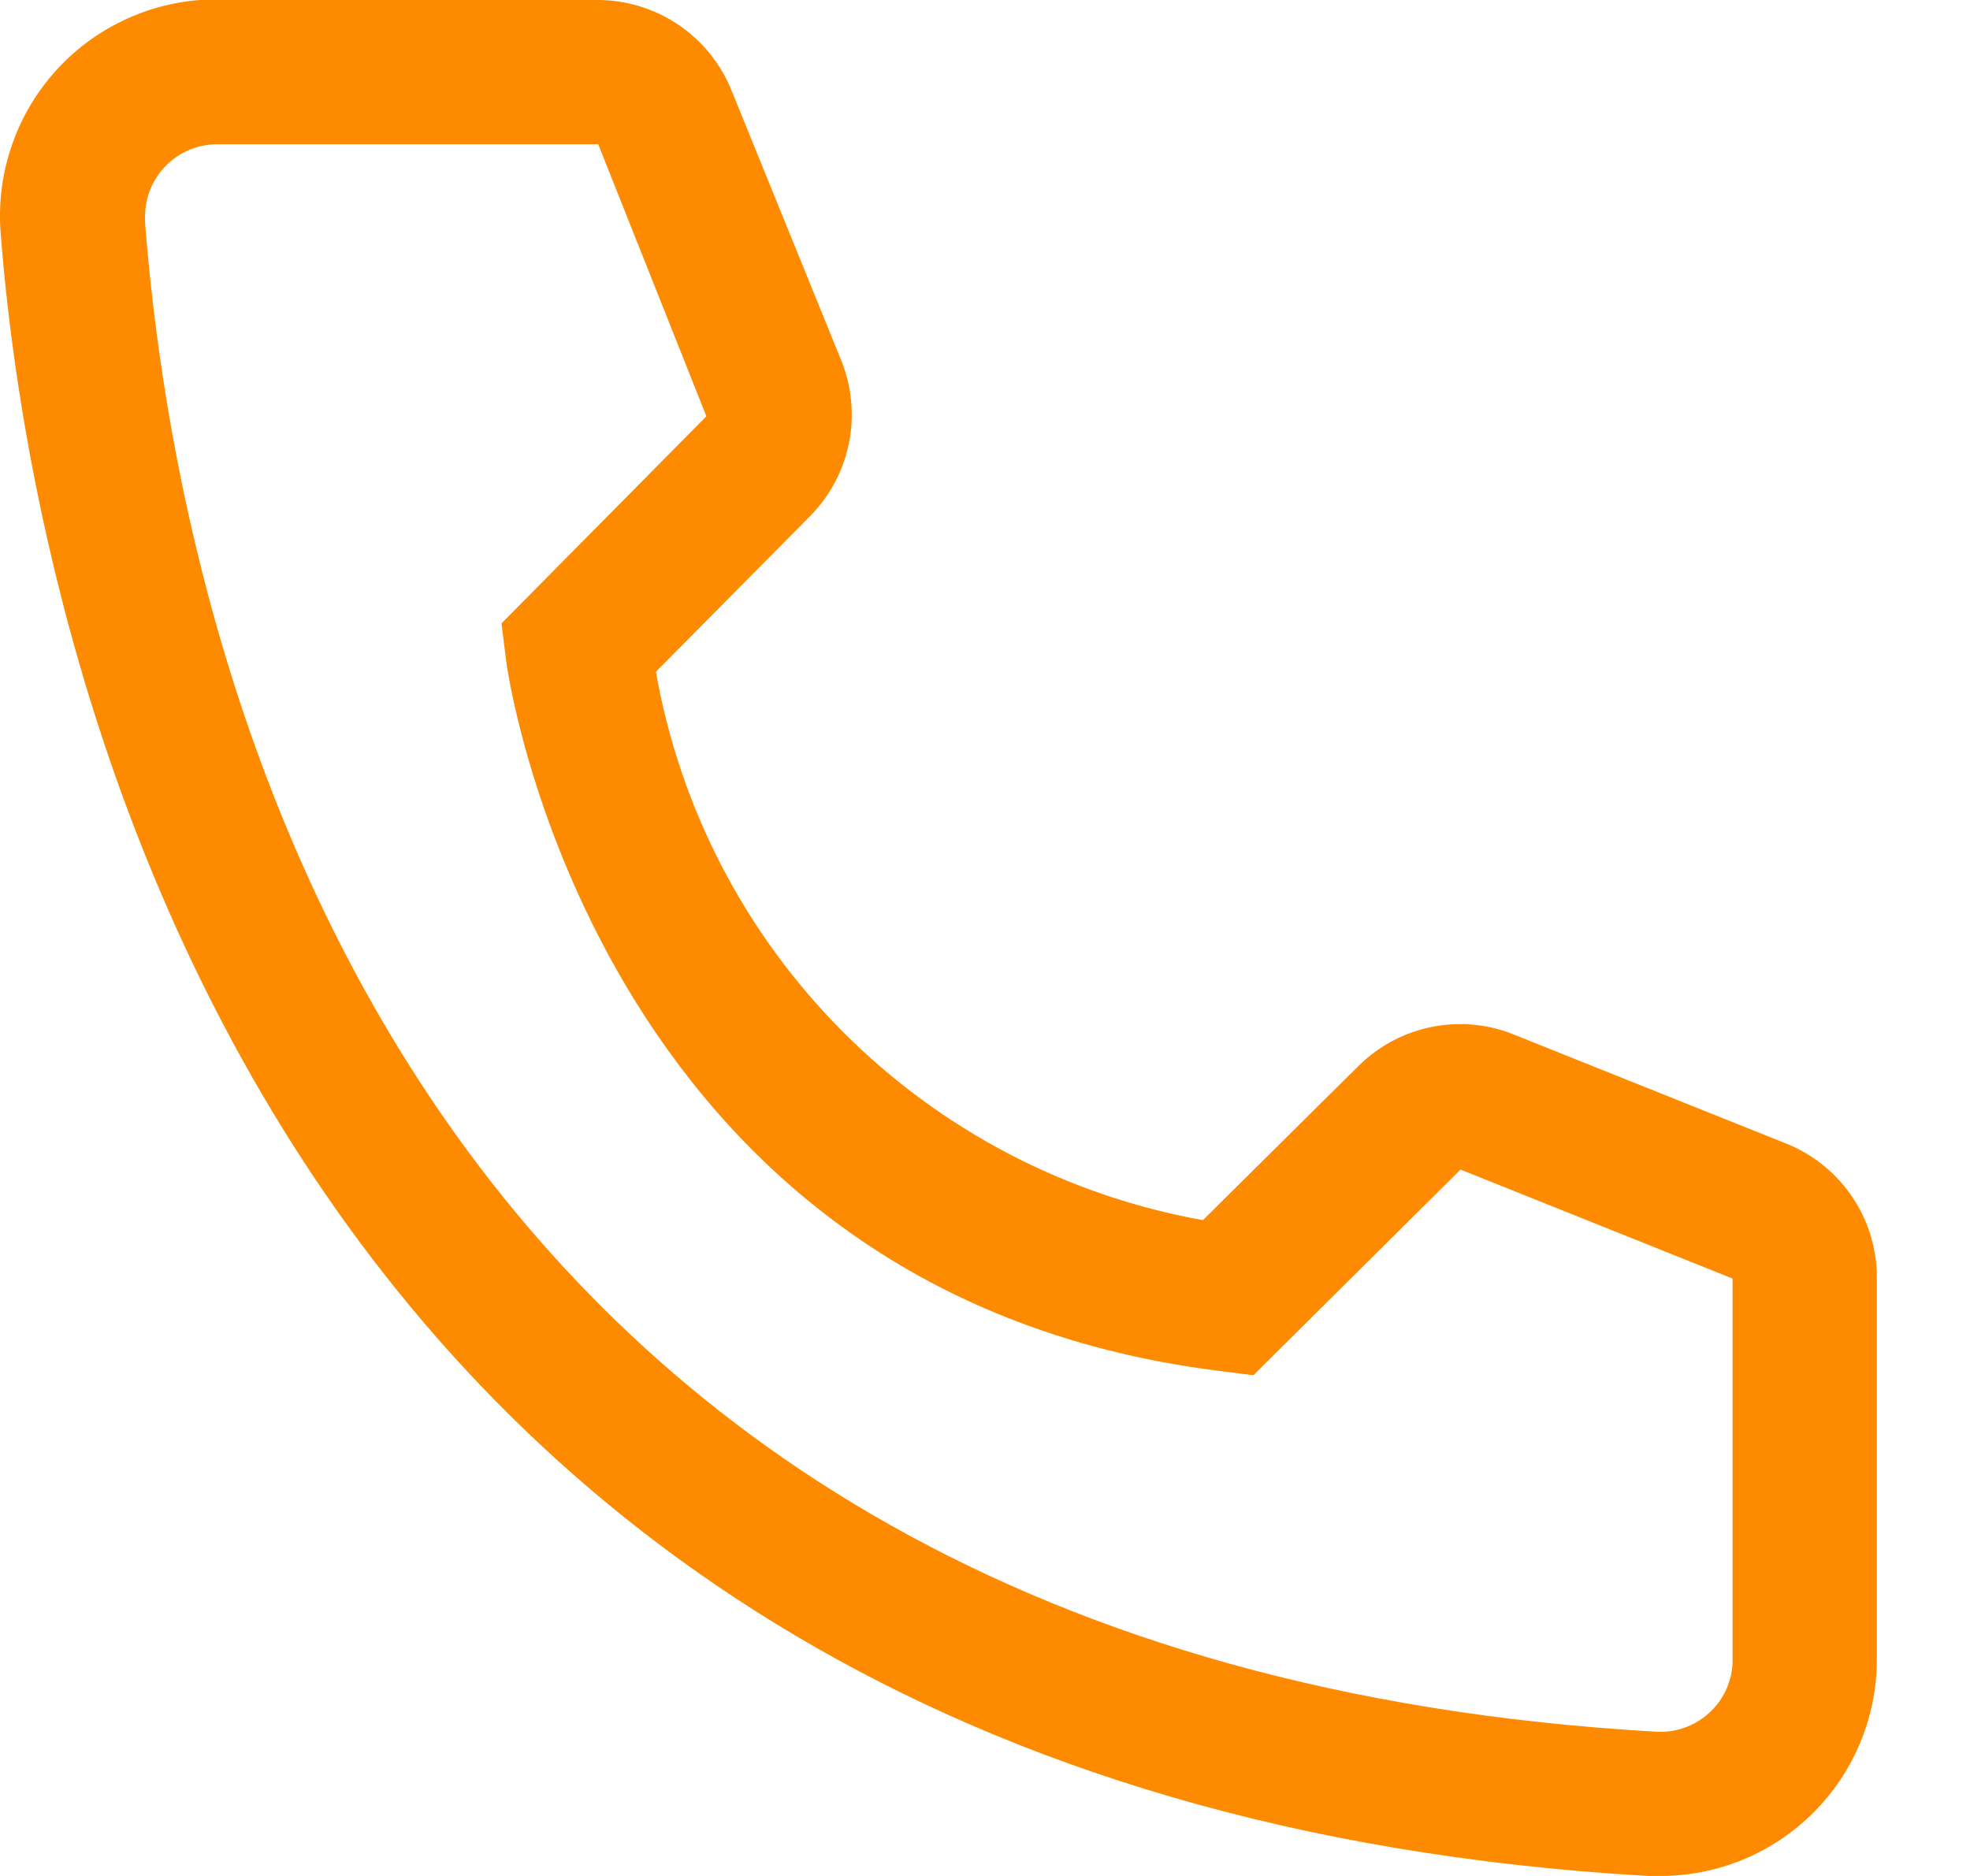
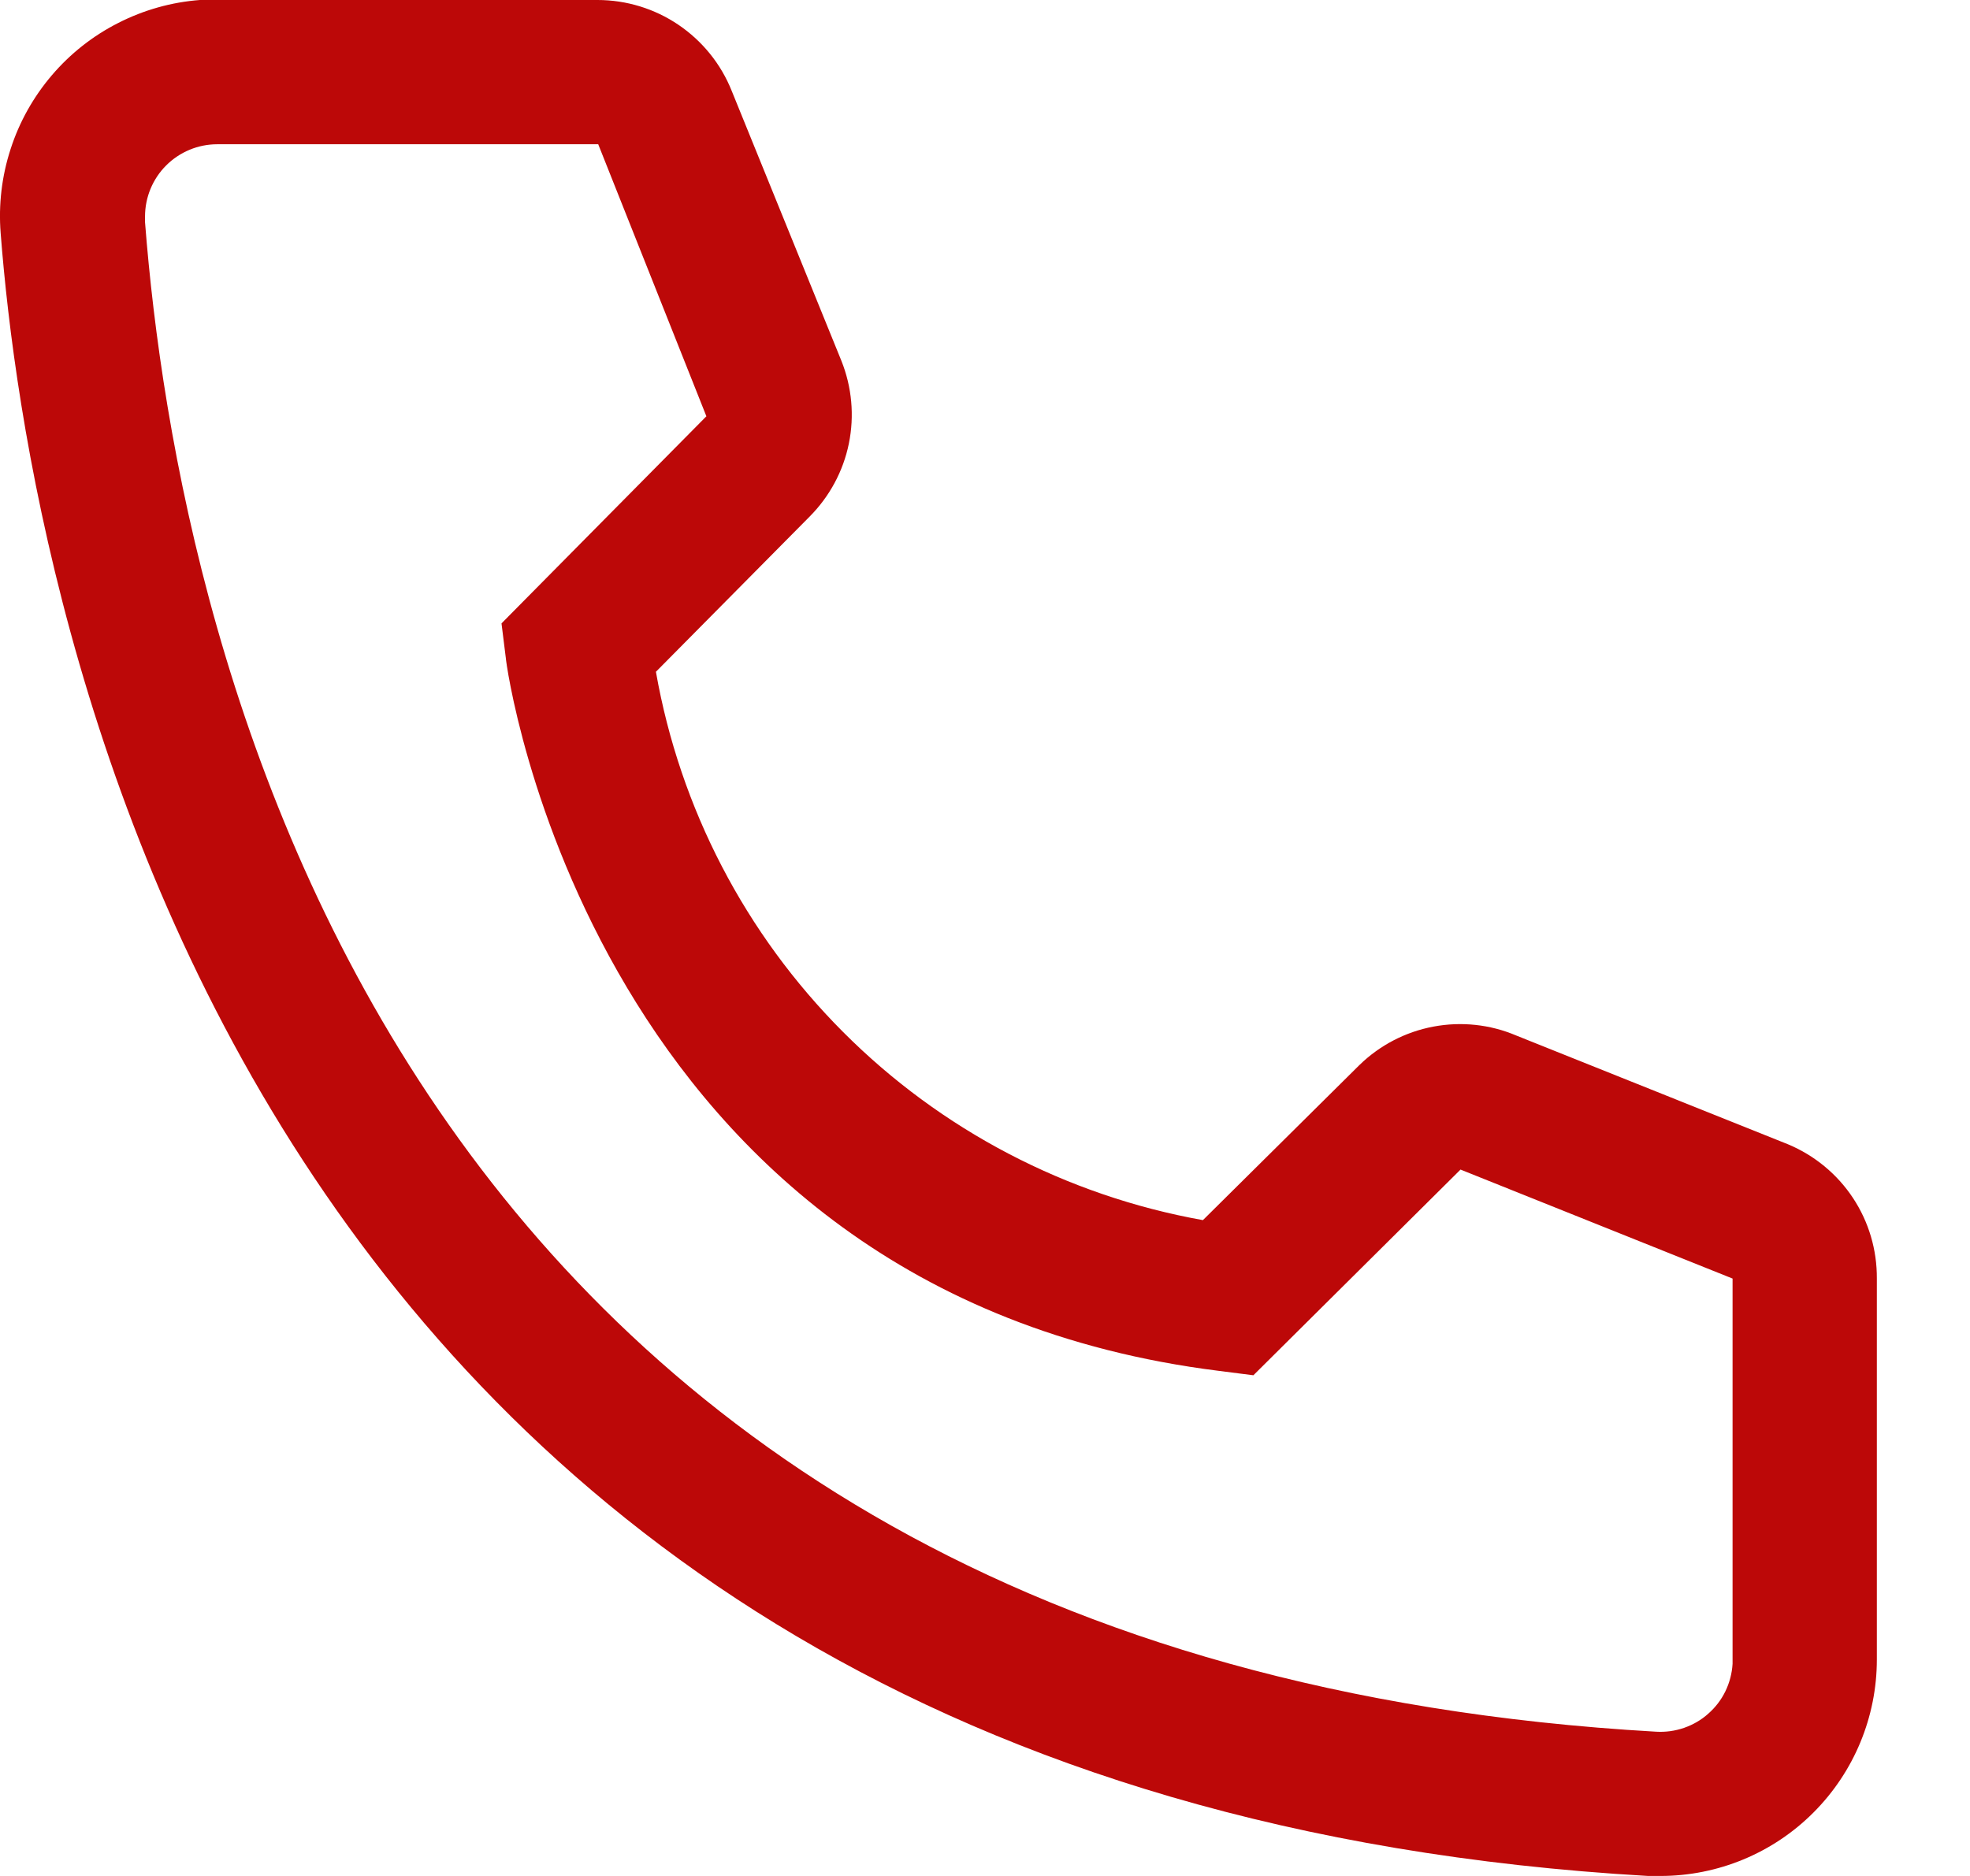
<svg xmlns="http://www.w3.org/2000/svg" width="21" height="20" viewBox="0 0 21 20" fill="none">
-   <path d="M17.7 20H17.569C2.453 19.131 0.307 6.377 0.007 2.485C-0.017 2.182 0.019 1.878 0.113 1.589C0.206 1.3 0.356 1.033 0.553 0.802C0.75 0.571 0.991 0.381 1.262 0.244C1.533 0.106 1.828 0.023 2.13 7.21224e-07H6.369C6.677 -0 6.978 0.092 7.233 0.265C7.488 0.438 7.686 0.683 7.8 0.969L8.969 3.846C9.081 4.126 9.109 4.432 9.049 4.728C8.989 5.023 8.843 5.294 8.63 5.508L6.992 7.162C7.248 8.616 7.944 9.957 8.987 11.002C10.03 12.048 11.369 12.748 12.823 13.008L14.492 11.354C14.709 11.143 14.982 11.001 15.279 10.945C15.576 10.889 15.883 10.921 16.161 11.039L19.061 12.2C19.343 12.318 19.584 12.517 19.752 12.771C19.921 13.026 20.009 13.325 20.007 13.631V17.692C20.007 18.304 19.764 18.891 19.331 19.324C18.899 19.757 18.312 20 17.7 20ZM2.315 1.538C2.111 1.538 1.915 1.62 1.771 1.764C1.627 1.908 1.546 2.104 1.546 2.308V2.369C1.9 6.923 4.169 17.692 17.654 18.462C17.755 18.468 17.856 18.454 17.952 18.421C18.047 18.388 18.136 18.337 18.211 18.269C18.287 18.202 18.349 18.121 18.393 18.03C18.437 17.939 18.463 17.84 18.469 17.738V13.631L15.569 12.469L13.361 14.662L12.992 14.615C6.3 13.777 5.392 7.085 5.392 7.015L5.346 6.646L7.53 4.438L6.377 1.538H2.315Z" fill="#FE8A00" />
+   <path d="M17.7 20H17.569C2.453 19.131 0.307 6.377 0.007 2.485C-0.017 2.182 0.019 1.878 0.113 1.589C0.206 1.3 0.356 1.033 0.553 0.802C0.75 0.571 0.991 0.381 1.262 0.244C1.533 0.106 1.828 0.023 2.13 7.21224e-07H6.369C6.677 -0 6.978 0.092 7.233 0.265C7.488 0.438 7.686 0.683 7.8 0.969L8.969 3.846C9.081 4.126 9.109 4.432 9.049 4.728C8.989 5.023 8.843 5.294 8.63 5.508L6.992 7.162C7.248 8.616 7.944 9.957 8.987 11.002C10.03 12.048 11.369 12.748 12.823 13.008L14.492 11.354C14.709 11.143 14.982 11.001 15.279 10.945C15.576 10.889 15.883 10.921 16.161 11.039L19.061 12.2C19.343 12.318 19.584 12.517 19.752 12.771C19.921 13.026 20.009 13.325 20.007 13.631V17.692C20.007 18.304 19.764 18.891 19.331 19.324C18.899 19.757 18.312 20 17.7 20ZM2.315 1.538C2.111 1.538 1.915 1.62 1.771 1.764C1.627 1.908 1.546 2.104 1.546 2.308V2.369C1.9 6.923 4.169 17.692 17.654 18.462C17.755 18.468 17.856 18.454 17.952 18.421C18.047 18.388 18.136 18.337 18.211 18.269C18.287 18.202 18.349 18.121 18.393 18.03C18.437 17.939 18.463 17.84 18.469 17.738V13.631L15.569 12.469L13.361 14.662L12.992 14.615C6.3 13.777 5.392 7.085 5.392 7.015L5.346 6.646L7.53 4.438L6.377 1.538H2.315Z" fill="#BC0808" />
</svg>
